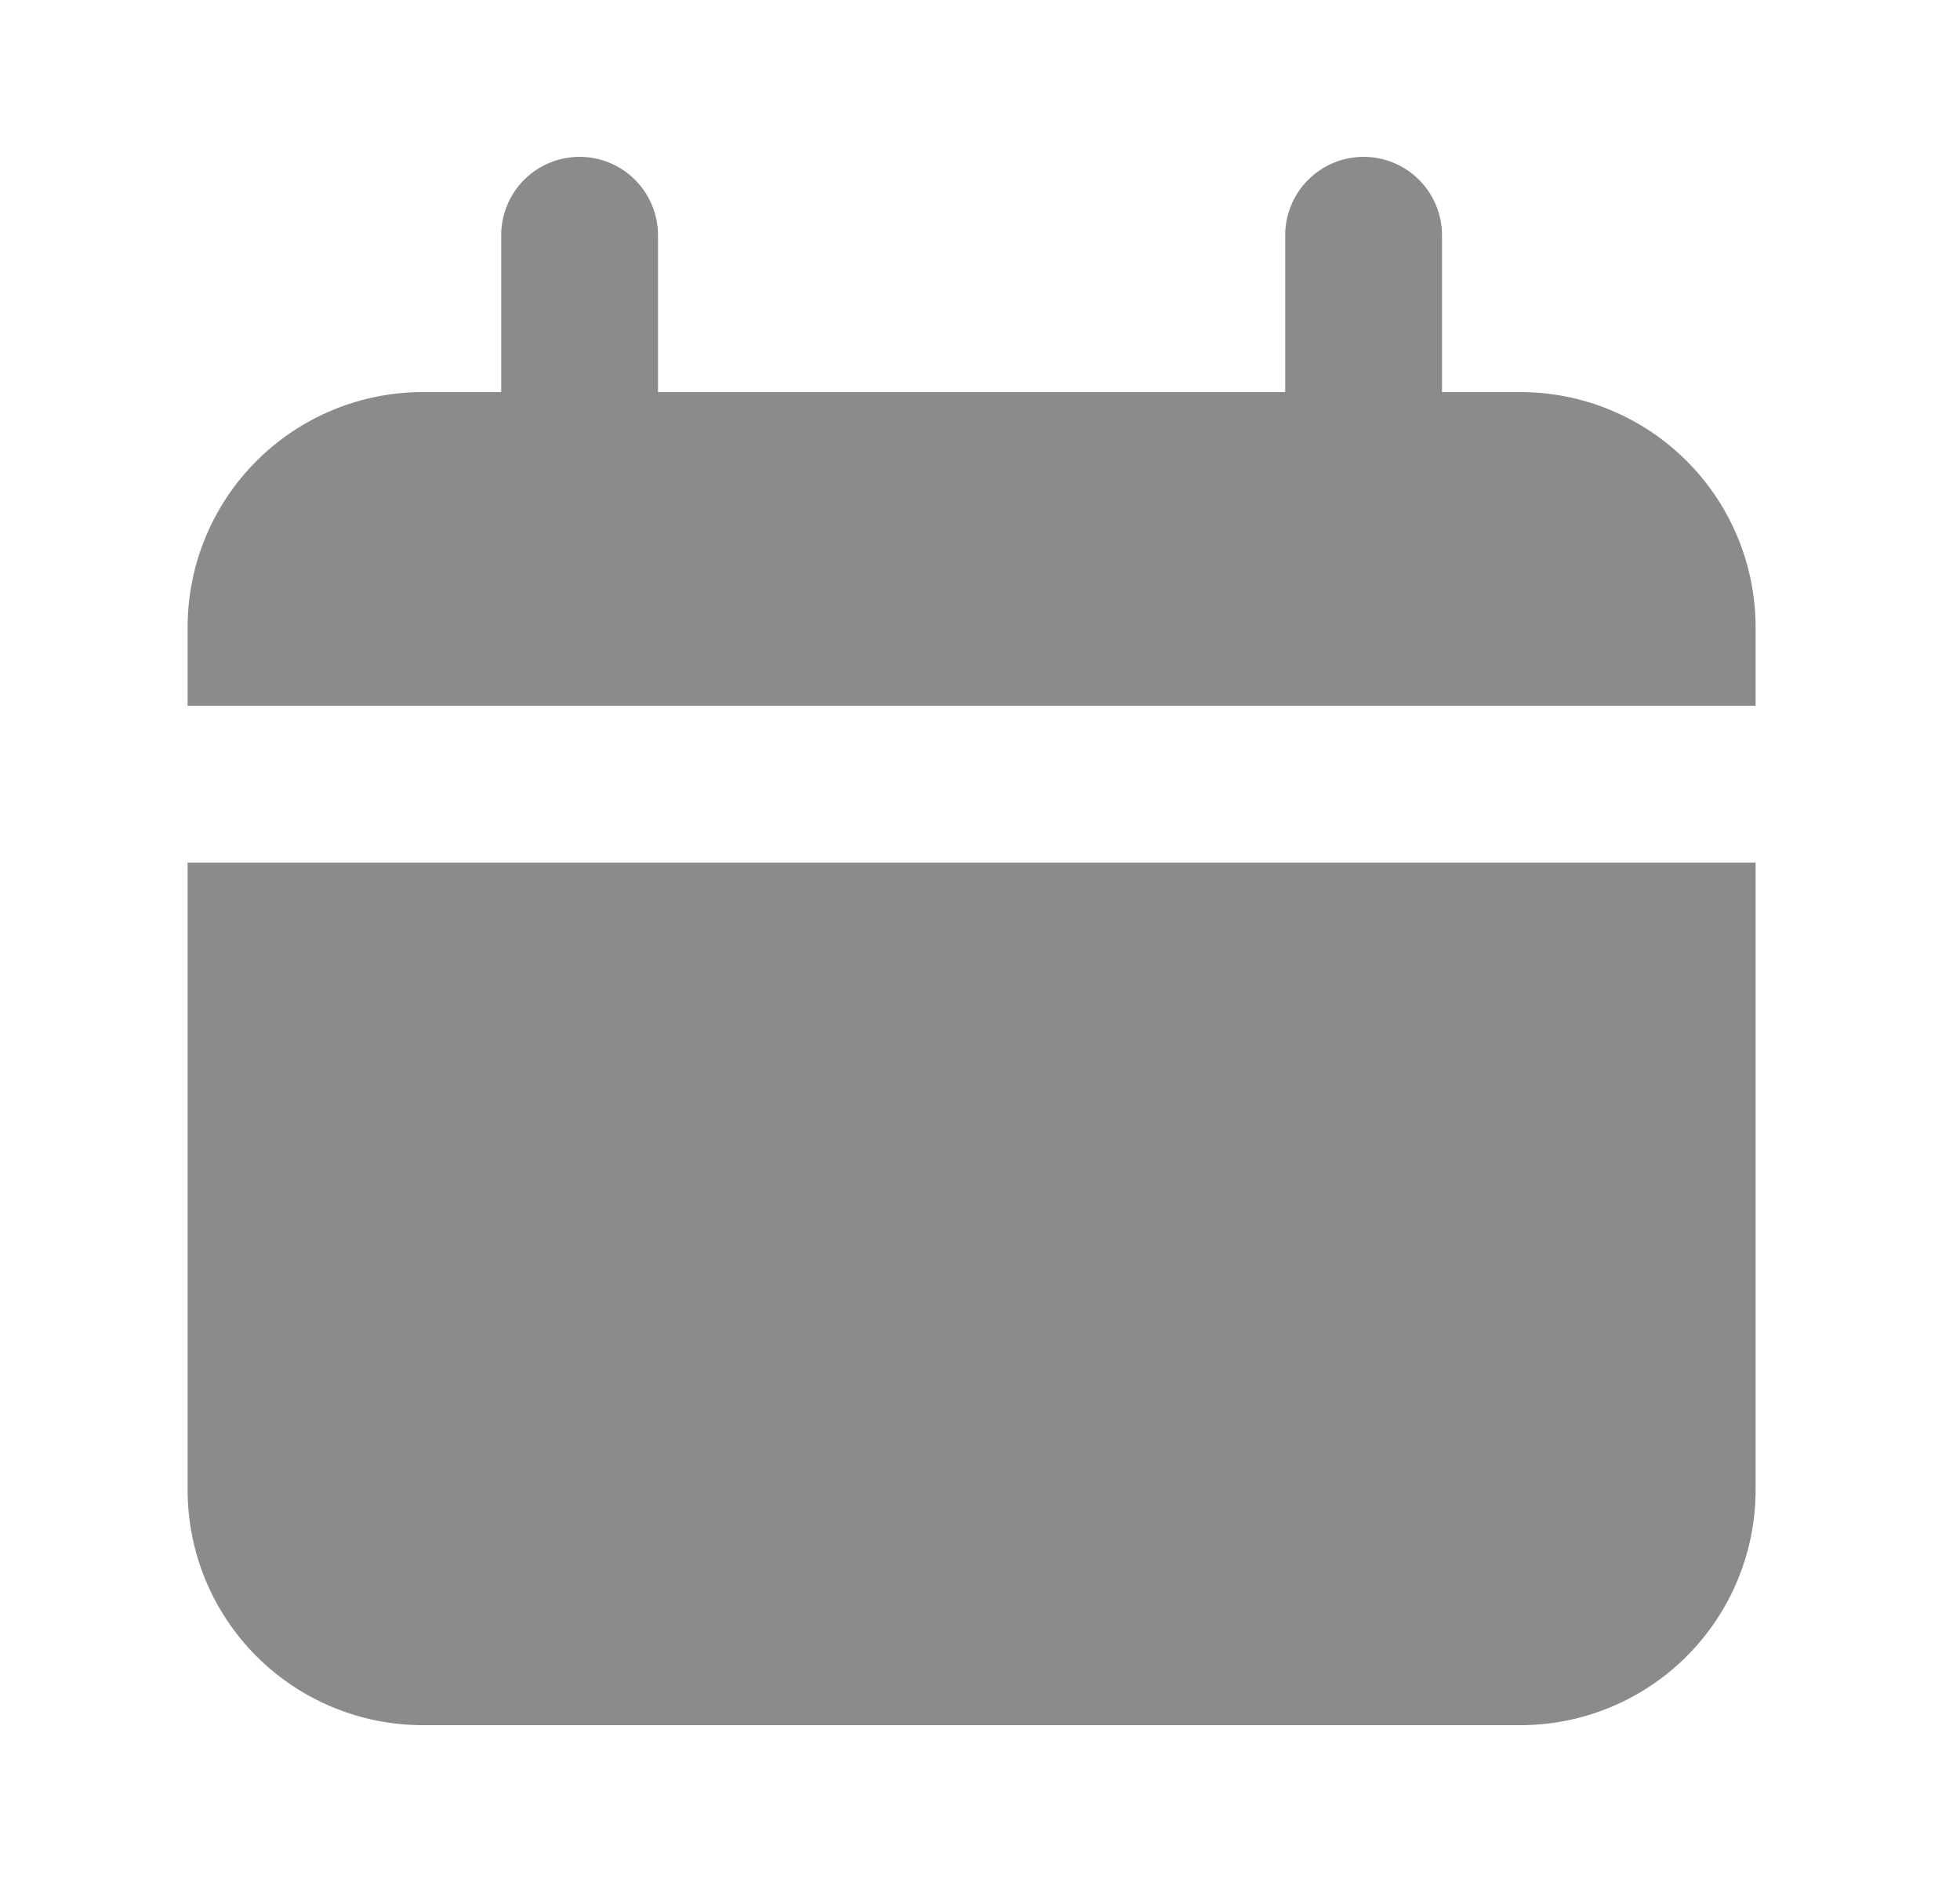
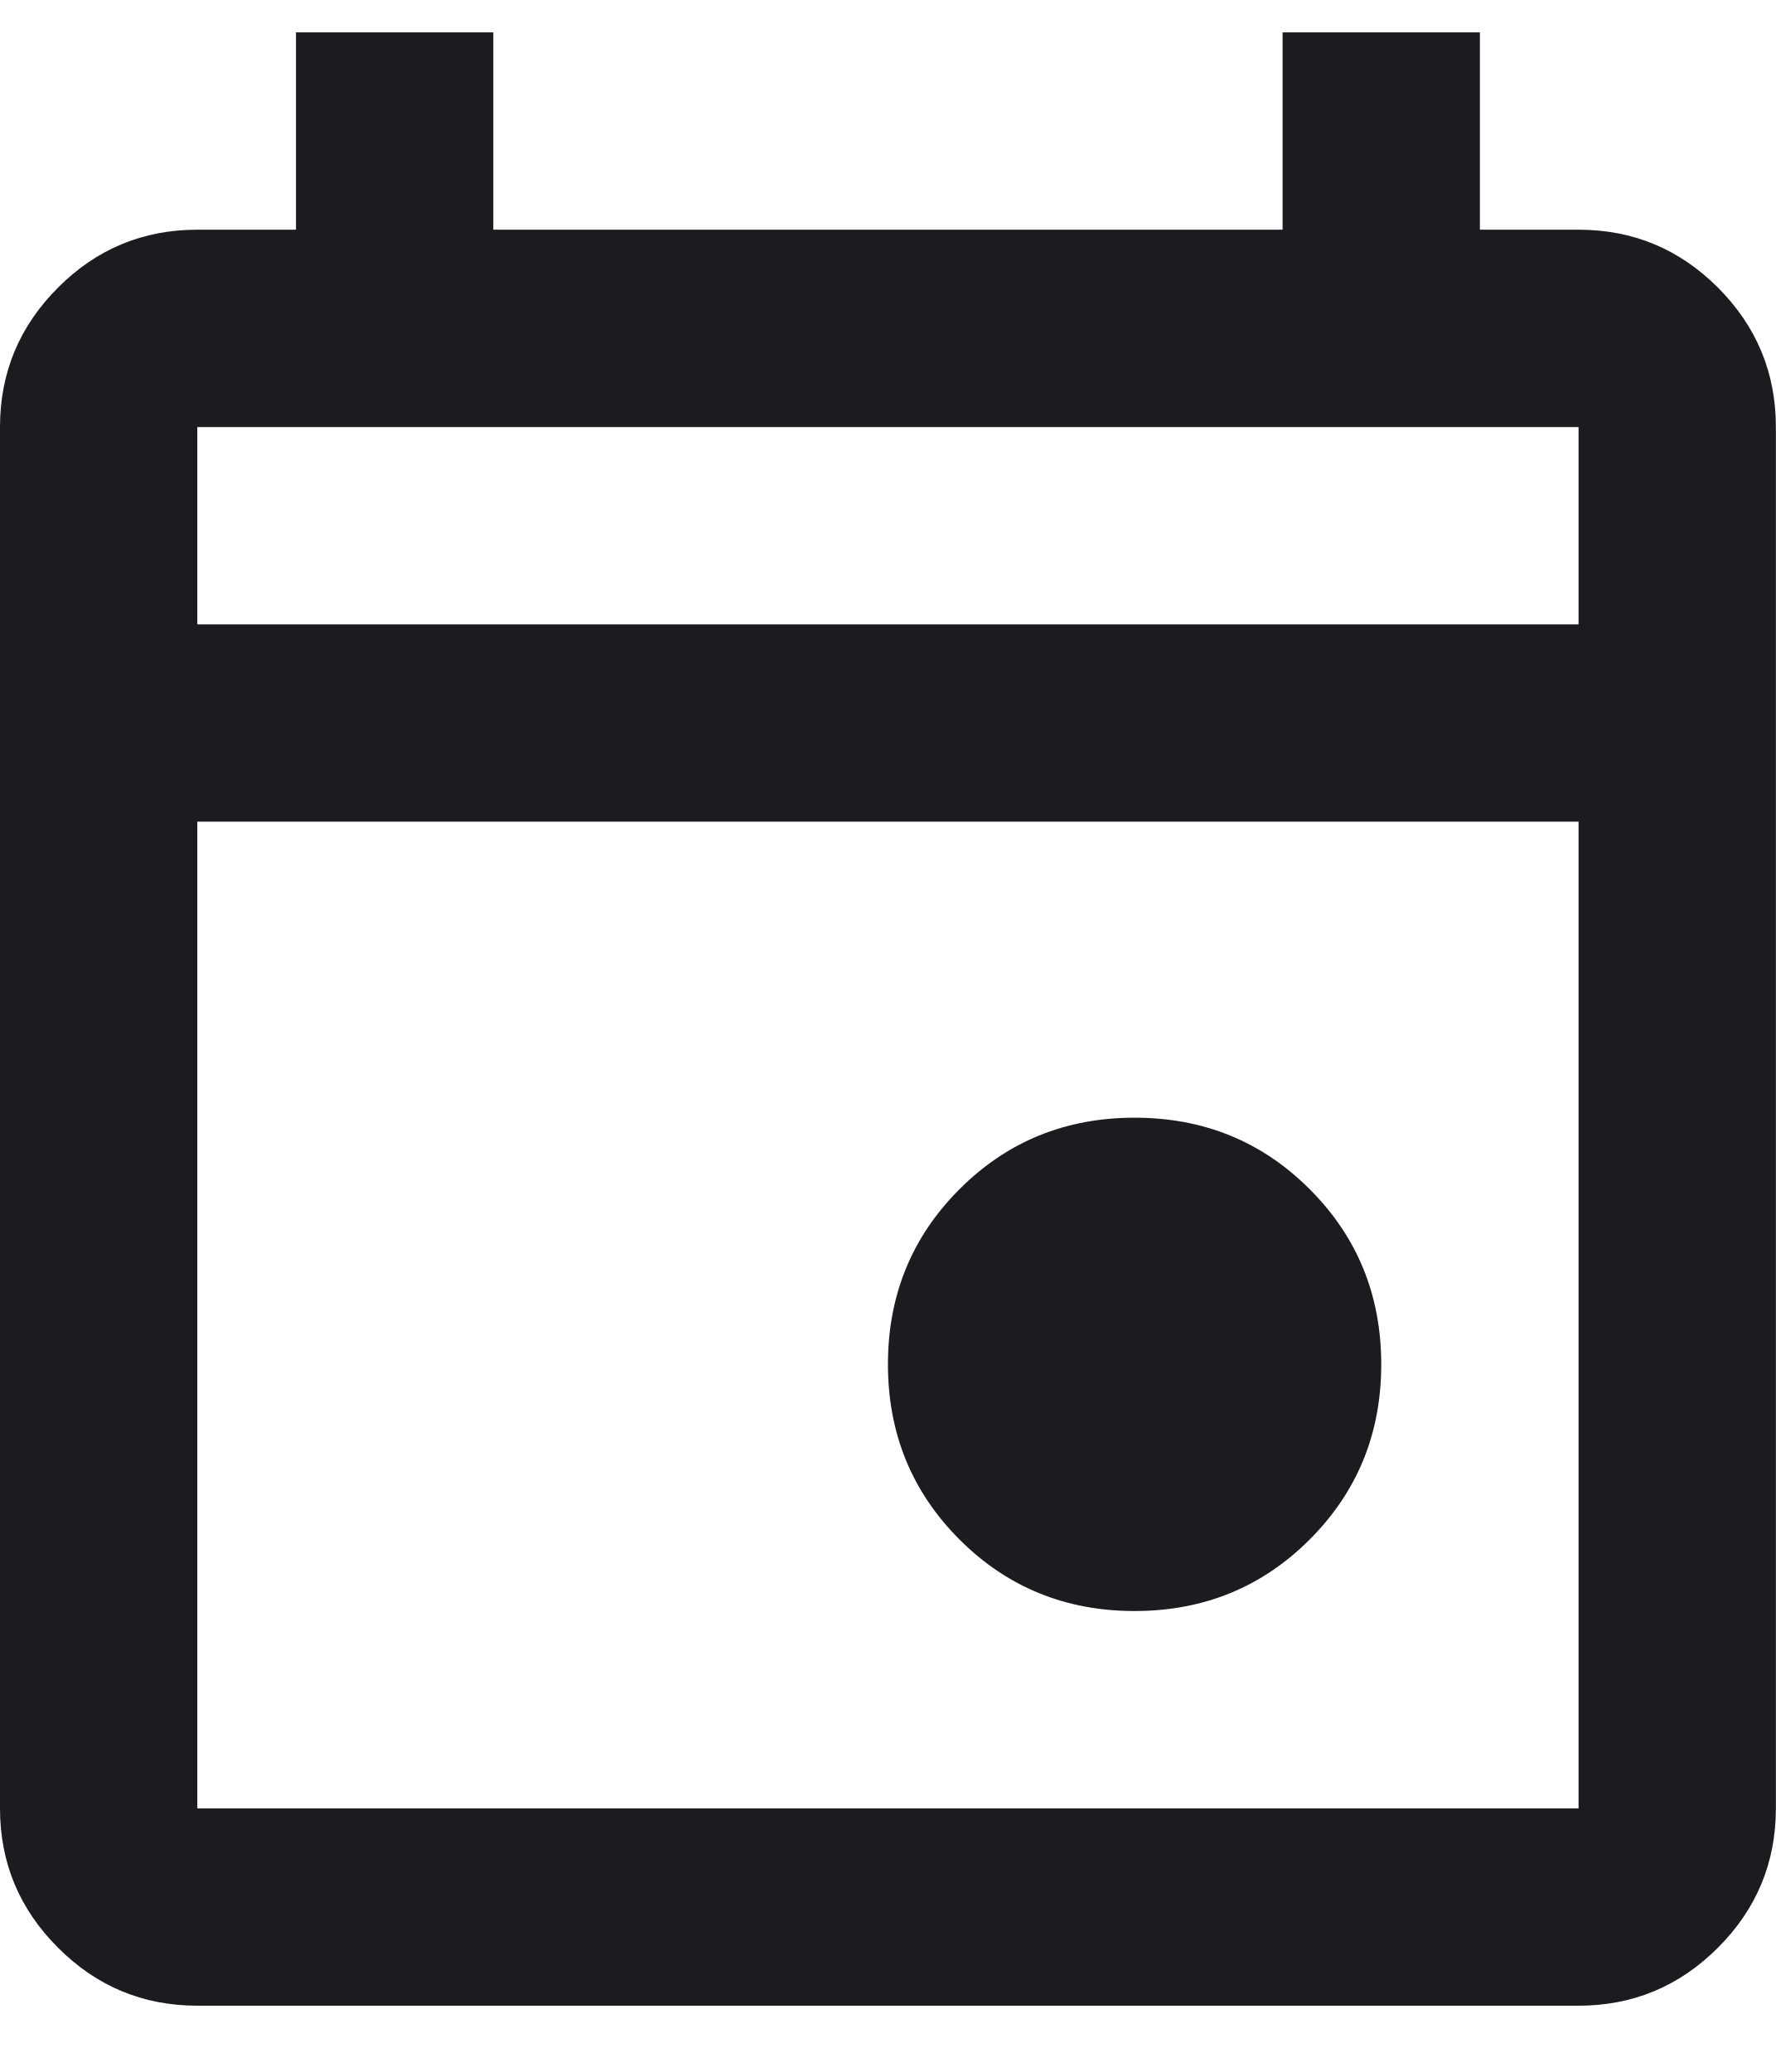
- <svg xmlns="http://www.w3.org/2000/svg" width="25" height="24" viewBox="0 0 25 24" fill="none">
-   <path d="M19.393 5H18.393V3C18.393 2.735 18.287 2.48 18.1 2.293C17.912 2.105 17.658 2 17.393 2C17.127 2 16.873 2.105 16.686 2.293C16.498 2.48 16.393 2.735 16.393 3V5H8.393V3C8.393 2.735 8.287 2.48 8.1 2.293C7.912 2.105 7.658 2 7.393 2C7.127 2 6.873 2.105 6.685 2.293C6.498 2.48 6.393 2.735 6.393 3V5H5.393C4.597 5 3.834 5.316 3.271 5.879C2.709 6.441 2.393 7.204 2.393 8V9H22.393V8C22.393 7.204 22.076 6.441 21.514 5.879C20.951 5.316 20.188 5 19.393 5Z" fill="#19191A" fill-opacity="0.5" />
-   <path d="M2.393 19C2.393 19.796 2.709 20.559 3.271 21.121C3.834 21.684 4.597 22 5.393 22H19.393C20.188 22 20.951 21.684 21.514 21.121C22.076 20.559 22.393 19.796 22.393 19V11H2.393V19Z" fill="#19191A" fill-opacity="0.5" />
+ <svg xmlns="http://www.w3.org/2000/svg" width="18" height="21" viewBox="0 0 18 21" fill="none">
+   <path d="M11.5 16.328C10.8 16.328 10.208 16.086 9.725 15.603C9.242 15.119 9 14.528 9 13.828C9 13.128 9.242 12.536 9.725 12.053C10.208 11.569 10.8 11.328 11.5 11.328C12.2 11.328 12.792 11.569 13.275 12.053C13.758 12.536 14 13.128 14 13.828C14 14.528 13.758 15.119 13.275 15.603C12.792 16.086 12.2 16.328 11.5 16.328ZM2 20.328C1.45 20.328 0.979 20.132 0.588 19.74C0.196 19.349 0 18.878 0 18.328V4.328C0 3.778 0.196 3.307 0.588 2.915C0.979 2.523 1.45 2.328 2 2.328H3V0.328H5V2.328H13V0.328H15V2.328H16C16.55 2.328 17.021 2.523 17.413 2.915C17.804 3.307 18 3.778 18 4.328V18.328C18 18.878 17.804 19.349 17.413 19.74C17.021 20.132 16.55 20.328 16 20.328H2ZM2 18.328H16V8.328H2V18.328ZM2 6.328H16V4.328H2V6.328Z" fill="#1C1B1F" />
</svg>
